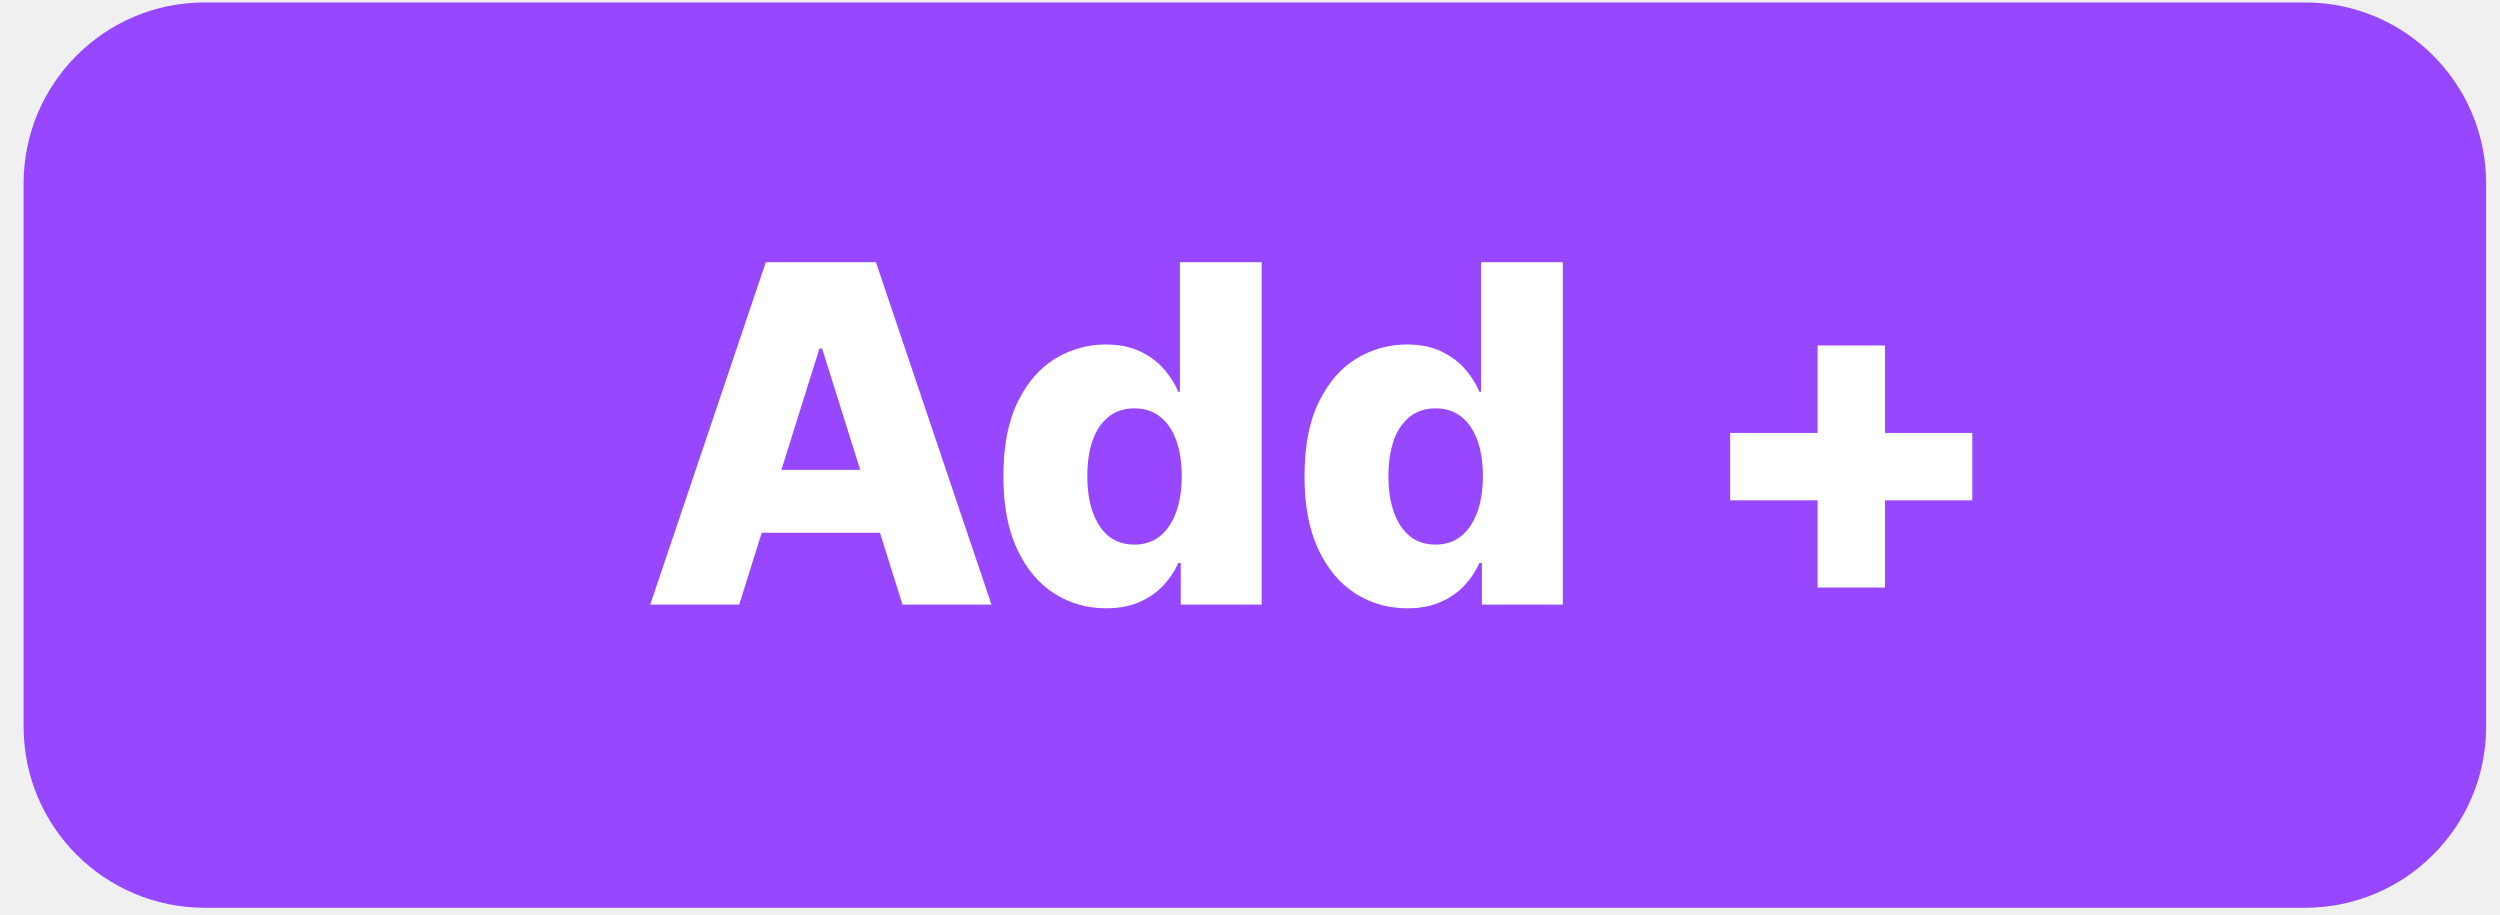
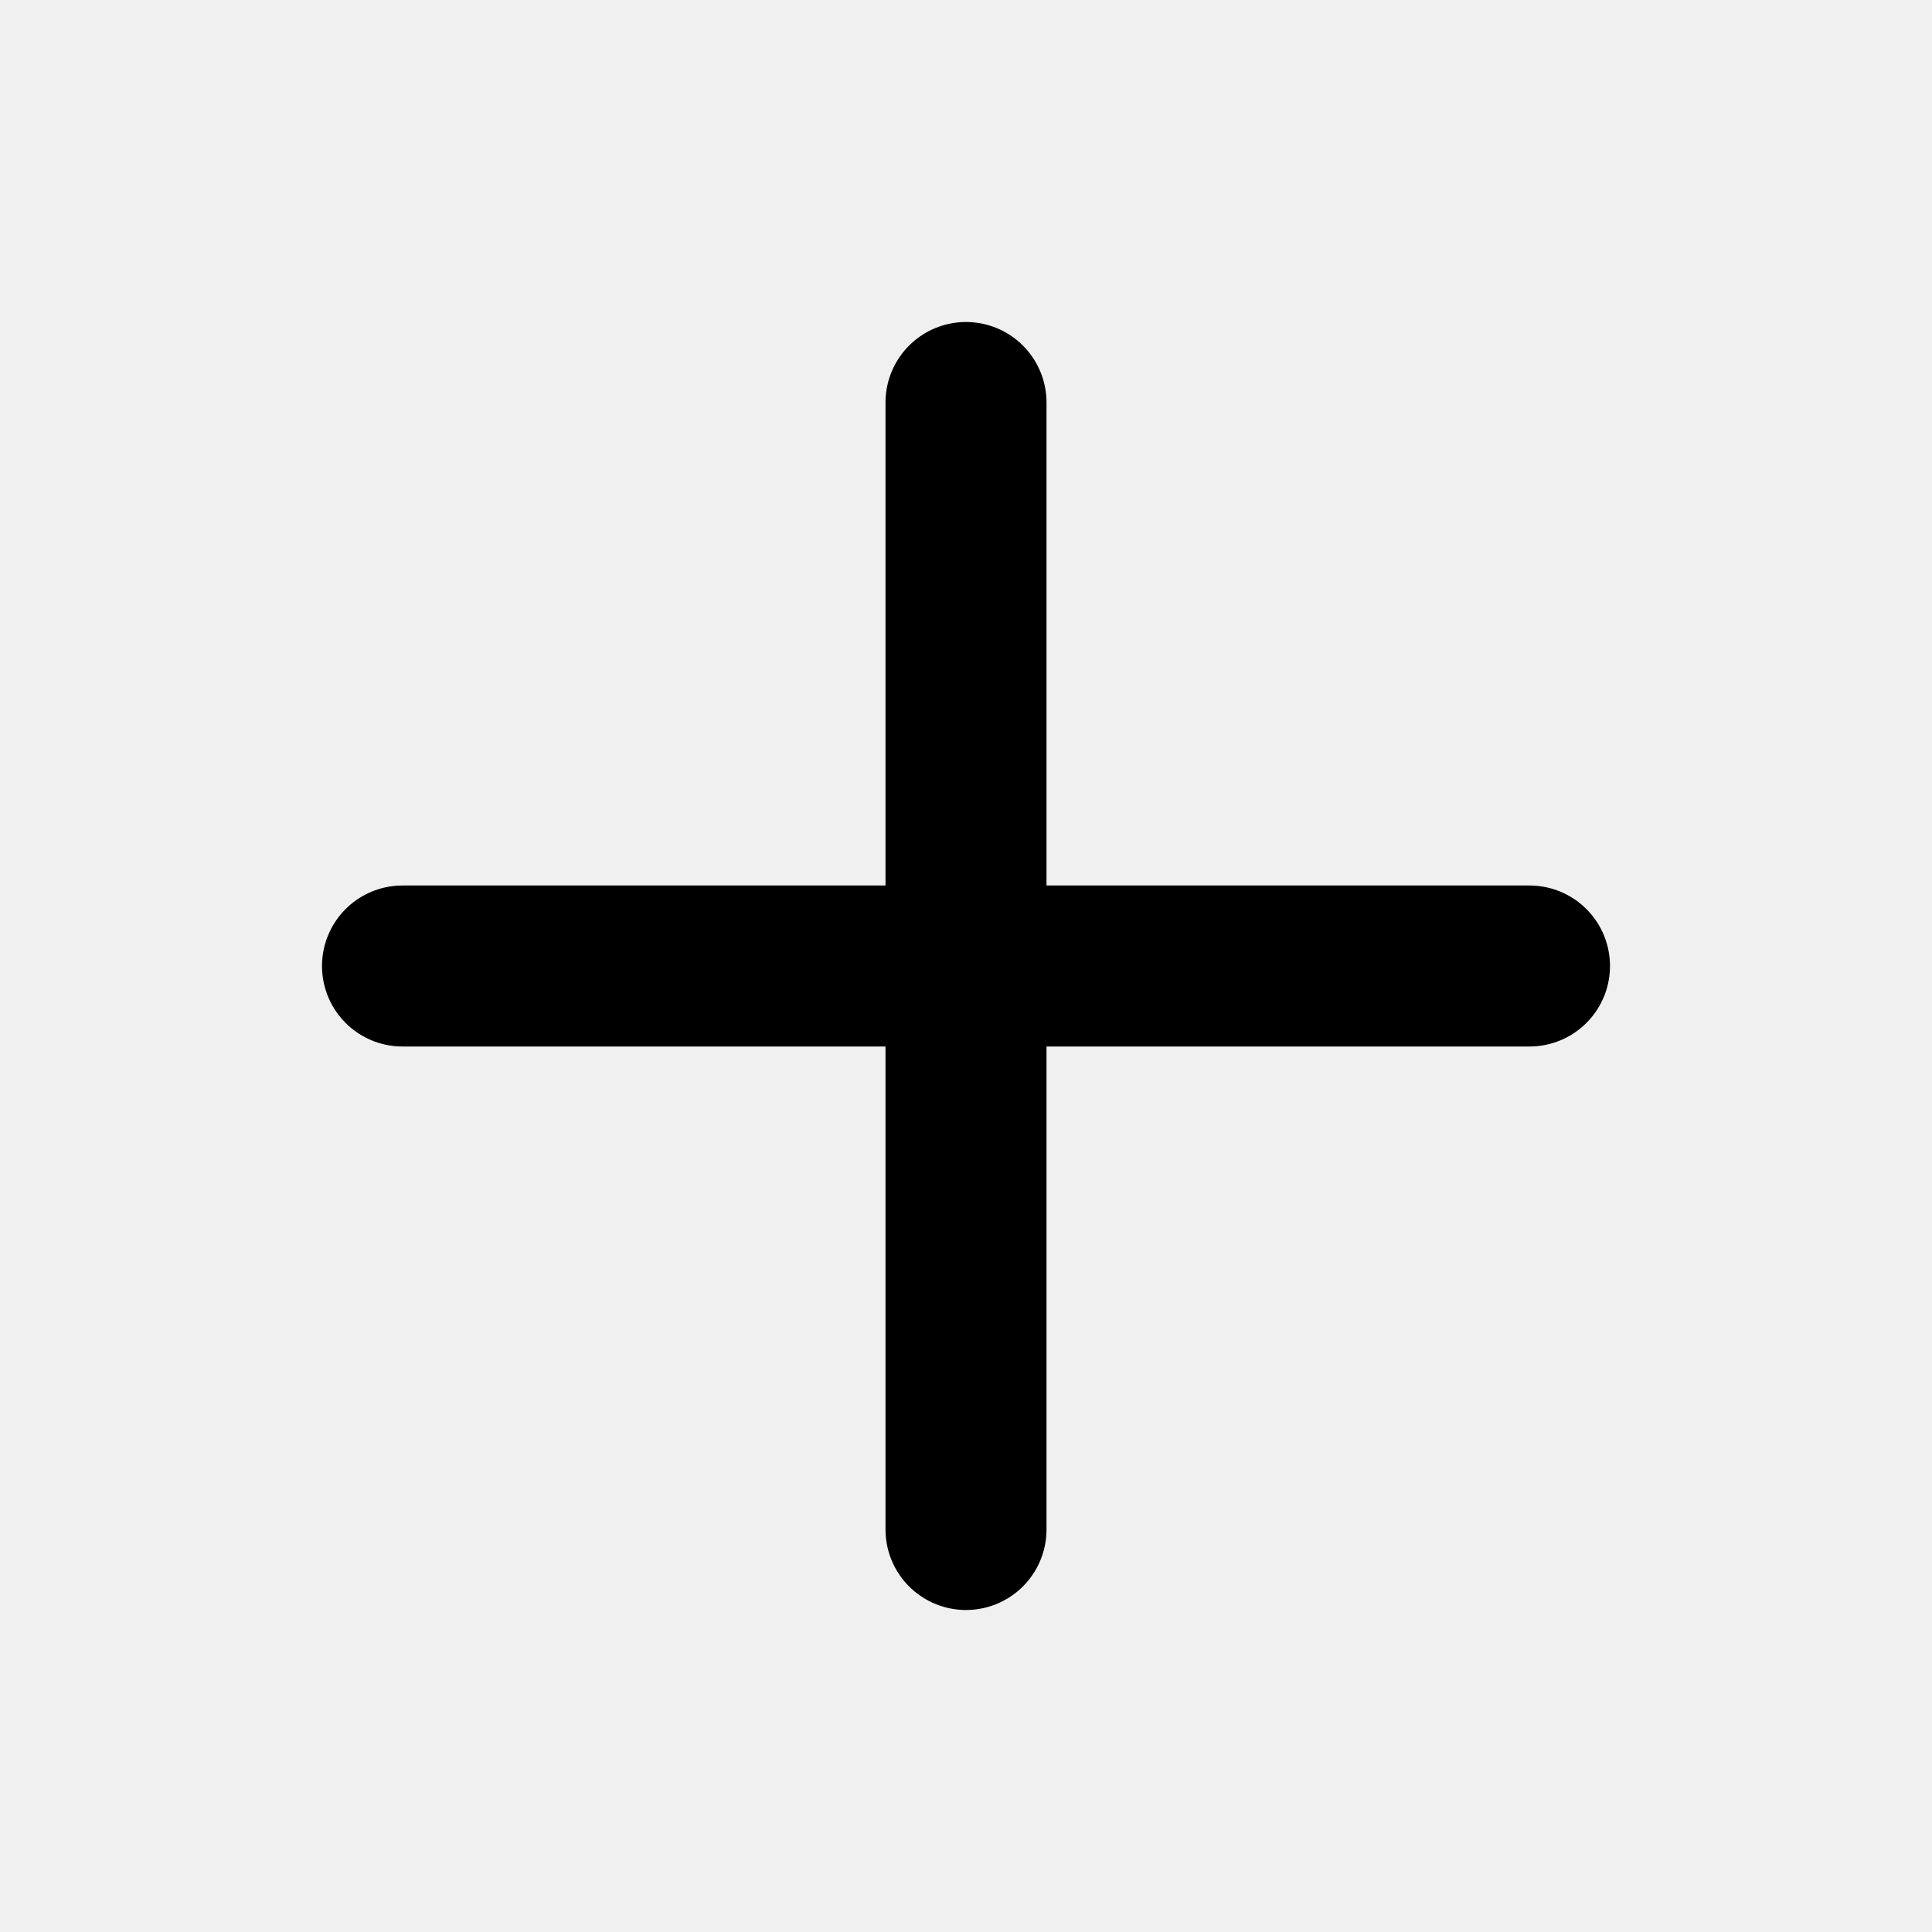
- <svg xmlns="http://www.w3.org/2000/svg" width="82" height="30" viewBox="0 0 82 30" fill="none">
-   <rect x="0.774" y="0.08" width="80.771" height="29.695" rx="5.939" fill="#9747FF" />
-   <path d="M24.246 19.831H21.328L25.118 8.601H28.731L32.52 19.831H29.603L26.965 11.431H26.878L24.246 19.831ZM23.856 15.412H29.954V17.474H23.856V15.412ZM36.278 19.952C35.656 19.952 35.092 19.791 34.583 19.47C34.075 19.148 33.669 18.665 33.366 18.022C33.063 17.378 32.911 16.58 32.911 15.626C32.911 14.635 33.068 13.82 33.383 13.18C33.697 12.54 34.108 12.067 34.616 11.76C35.128 11.453 35.678 11.299 36.267 11.299C36.709 11.299 37.088 11.376 37.402 11.529C37.716 11.679 37.976 11.873 38.181 12.111C38.385 12.348 38.541 12.595 38.647 12.851H38.702V8.601H41.383V19.831H38.729V18.466H38.647C38.533 18.726 38.373 18.969 38.164 19.195C37.956 19.422 37.694 19.605 37.38 19.744C37.069 19.883 36.702 19.952 36.278 19.952ZM37.21 17.863C37.535 17.863 37.813 17.771 38.044 17.589C38.274 17.402 38.451 17.141 38.575 16.805C38.7 16.468 38.762 16.073 38.762 15.62C38.762 15.159 38.7 14.763 38.575 14.43C38.455 14.098 38.278 13.842 38.044 13.662C37.813 13.483 37.535 13.394 37.21 13.394C36.877 13.394 36.596 13.485 36.366 13.668C36.135 13.851 35.96 14.108 35.839 14.441C35.722 14.774 35.664 15.167 35.664 15.62C35.664 16.073 35.724 16.468 35.845 16.805C35.965 17.141 36.139 17.402 36.366 17.589C36.596 17.771 36.877 17.863 37.21 17.863ZM46.155 19.952C45.533 19.952 44.969 19.791 44.461 19.47C43.952 19.148 43.547 18.665 43.243 18.022C42.94 17.378 42.788 16.58 42.788 15.626C42.788 14.635 42.945 13.82 43.26 13.18C43.574 12.54 43.985 12.067 44.493 11.76C45.005 11.453 45.555 11.299 46.144 11.299C46.586 11.299 46.965 11.376 47.279 11.529C47.593 11.679 47.853 11.873 48.058 12.111C48.262 12.348 48.418 12.595 48.524 12.851H48.579V8.601H51.26V19.831H48.606V18.466H48.524C48.41 18.726 48.25 18.969 48.041 19.195C47.833 19.422 47.572 19.605 47.257 19.744C46.946 19.883 46.579 19.952 46.155 19.952ZM47.087 17.863C47.413 17.863 47.69 17.771 47.921 17.589C48.151 17.402 48.328 17.141 48.453 16.805C48.577 16.468 48.639 16.073 48.639 15.62C48.639 15.159 48.577 14.763 48.453 14.43C48.332 14.098 48.155 13.842 47.921 13.662C47.69 13.483 47.413 13.394 47.087 13.394C46.755 13.394 46.473 13.485 46.243 13.668C46.012 13.851 45.837 14.108 45.716 14.441C45.599 14.774 45.541 15.167 45.541 15.62C45.541 16.073 45.601 16.468 45.722 16.805C45.842 17.141 46.016 17.402 46.243 17.589C46.473 17.771 46.755 17.863 47.087 17.863ZM59.618 19.272V11.332H61.828V19.272H59.618ZM56.75 16.41V14.2H64.691V16.41H56.75Z" fill="white" />
+ <svg xmlns="http://www.w3.org/2000/svg" width="18" height="18" viewBox="0 0 24 24" fill="none" stroke="currentColor" stroke-width="2" stroke-linecap="round" stroke-linejoin="round" class="lucide lucide-plus text-gray-500" aria-hidden="true">
+   <path d="M5 12h14" />
+   <path d="M12 5v14" />
</svg>
